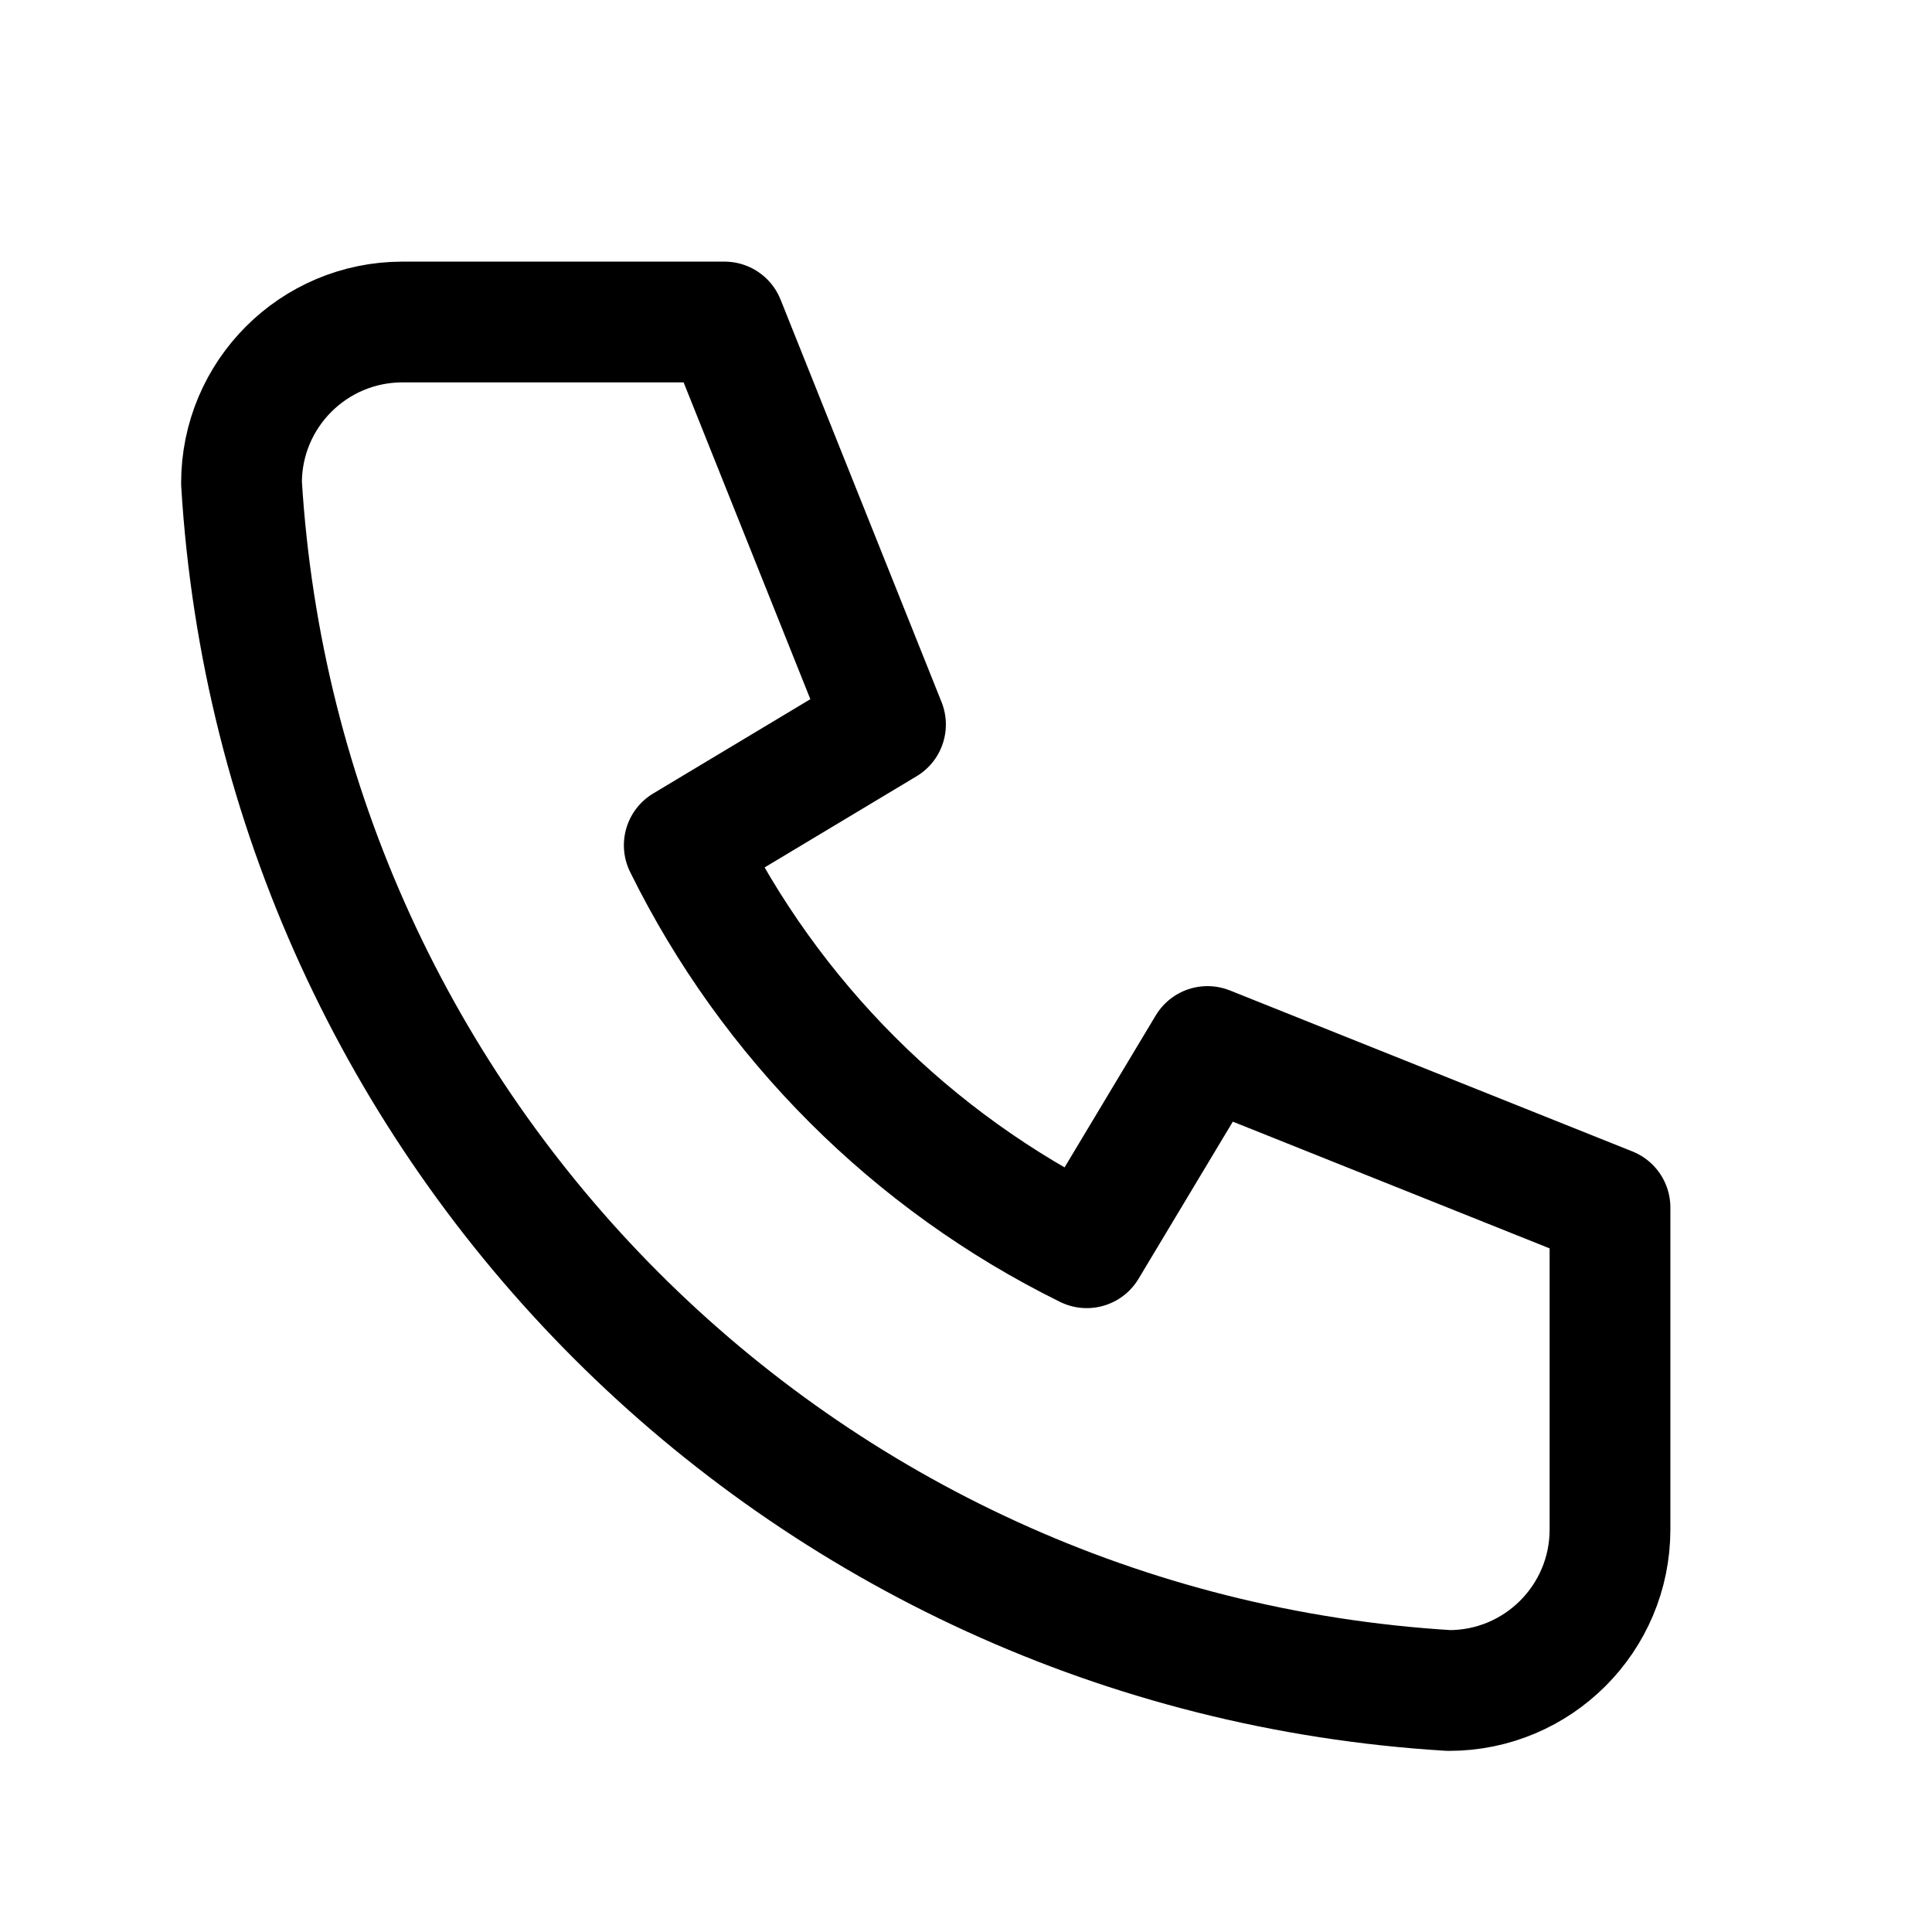
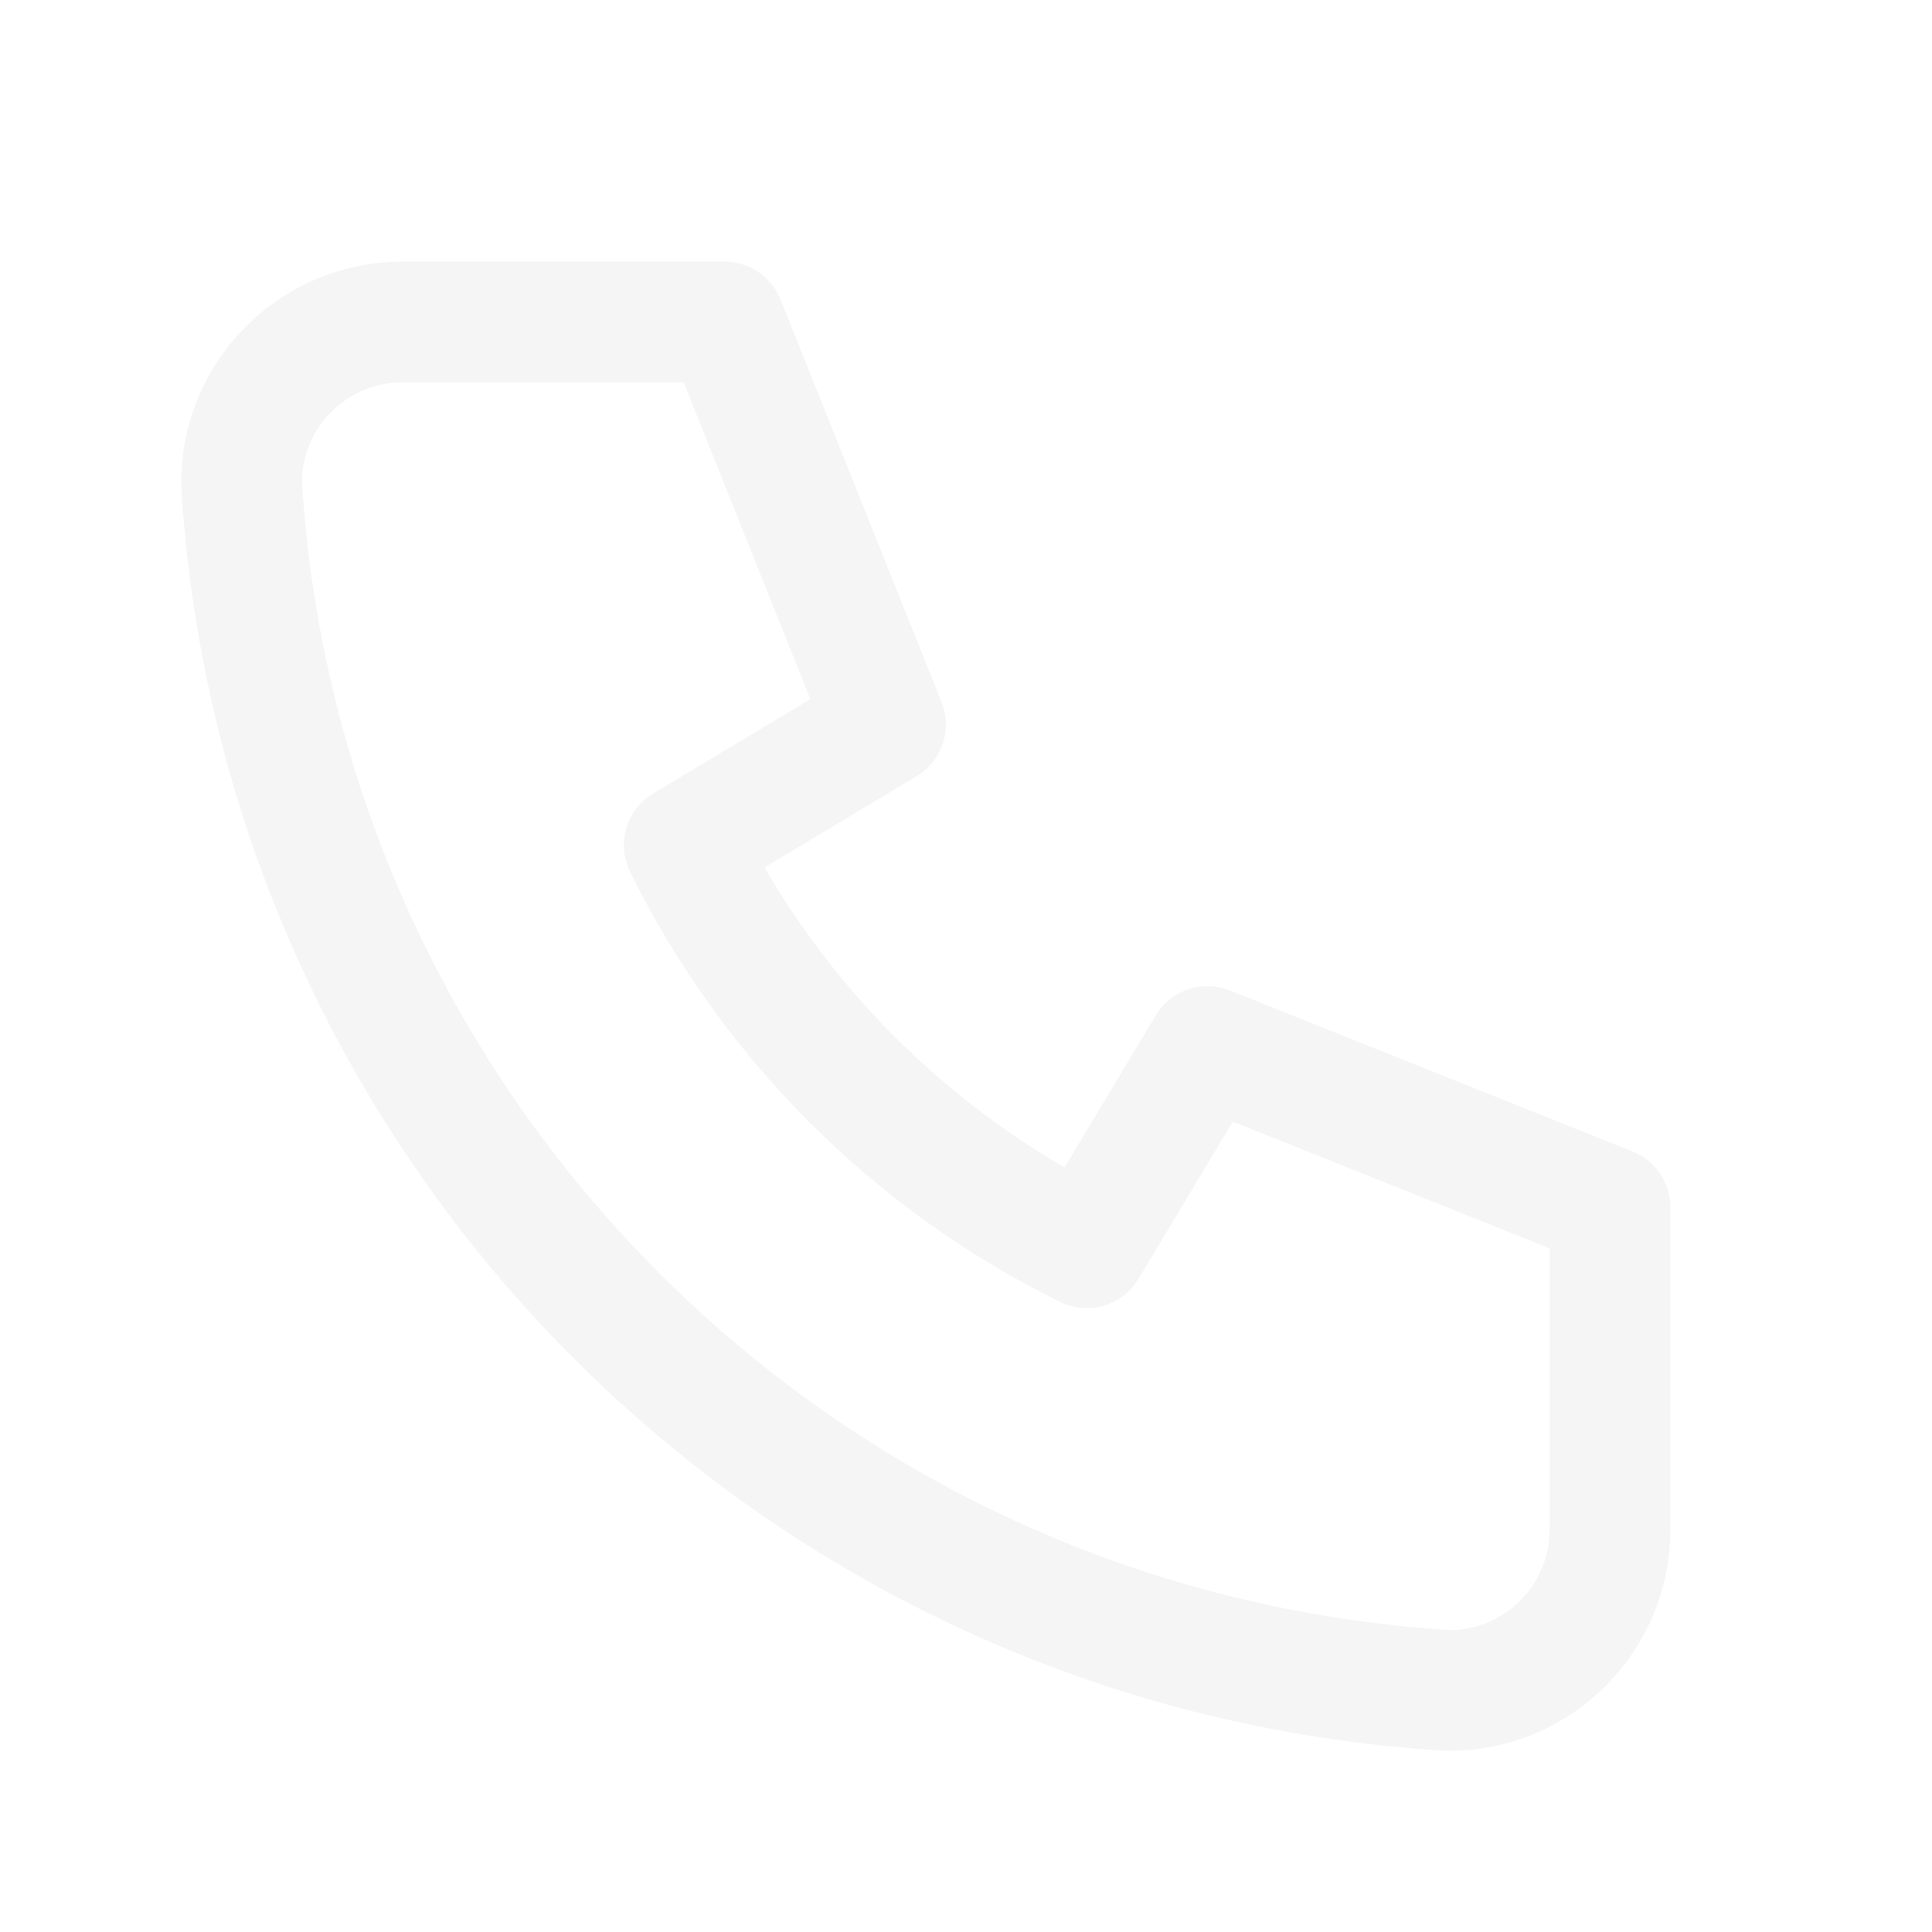
- <svg xmlns="http://www.w3.org/2000/svg" class="icon icon-tabler icon-tabler-phone" width="24" height="24" viewBox="0 0 24 24" stroke-width="1.5" stroke="currentColor" fill="none" stroke-linecap="round" stroke-linejoin="round">
+ <svg xmlns="http://www.w3.org/2000/svg" class="icon icon-tabler icon-tabler-phone" width="24" height="24" viewBox="0 0 24 24" stroke-width="1.5" stroke="#f5f5f5" fill="none" stroke-linecap="round" stroke-linejoin="round">
  <path stroke="none" d="M0 0h24v24H0z" fill="none" />
  <path d="M5 4h4l2 5l-2.5 1.5a11 11 0 0 0 5 5l1.5 -2.5l5 2v4a2 2 0 0 1 -2 2a16 16 0 0 1 -15 -15a2 2 0 0 1 2 -2" />
</svg>
